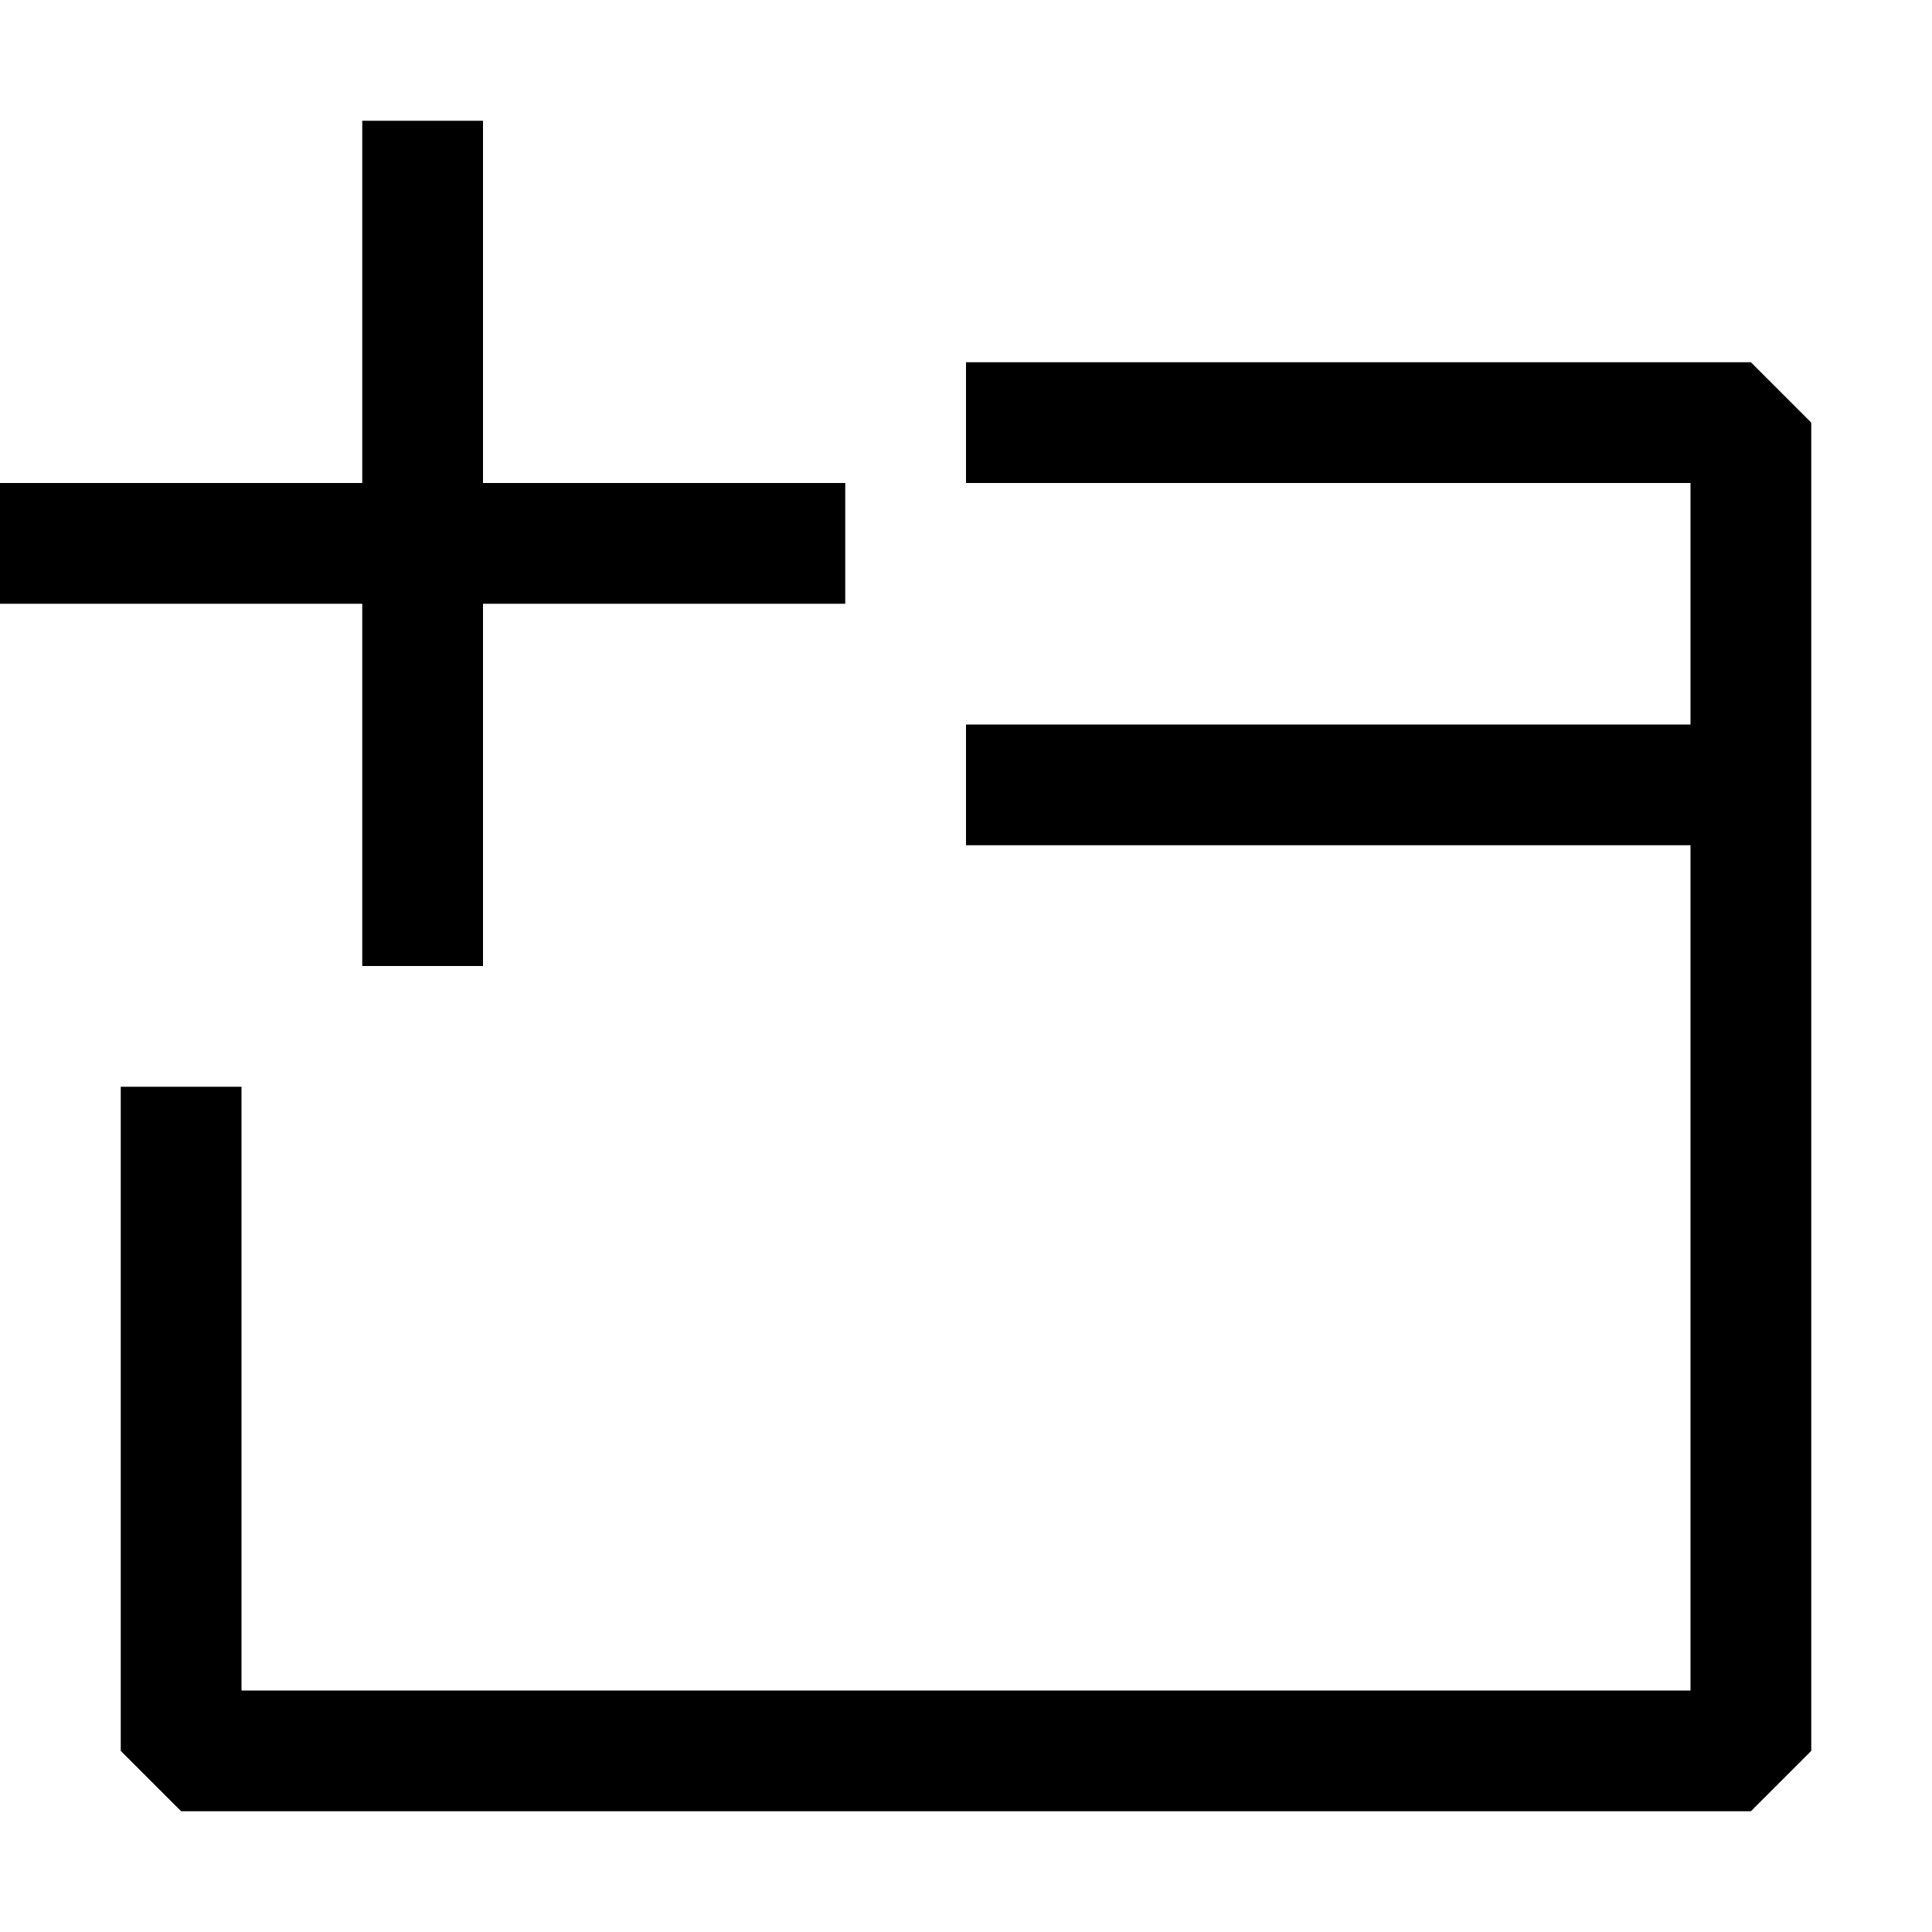
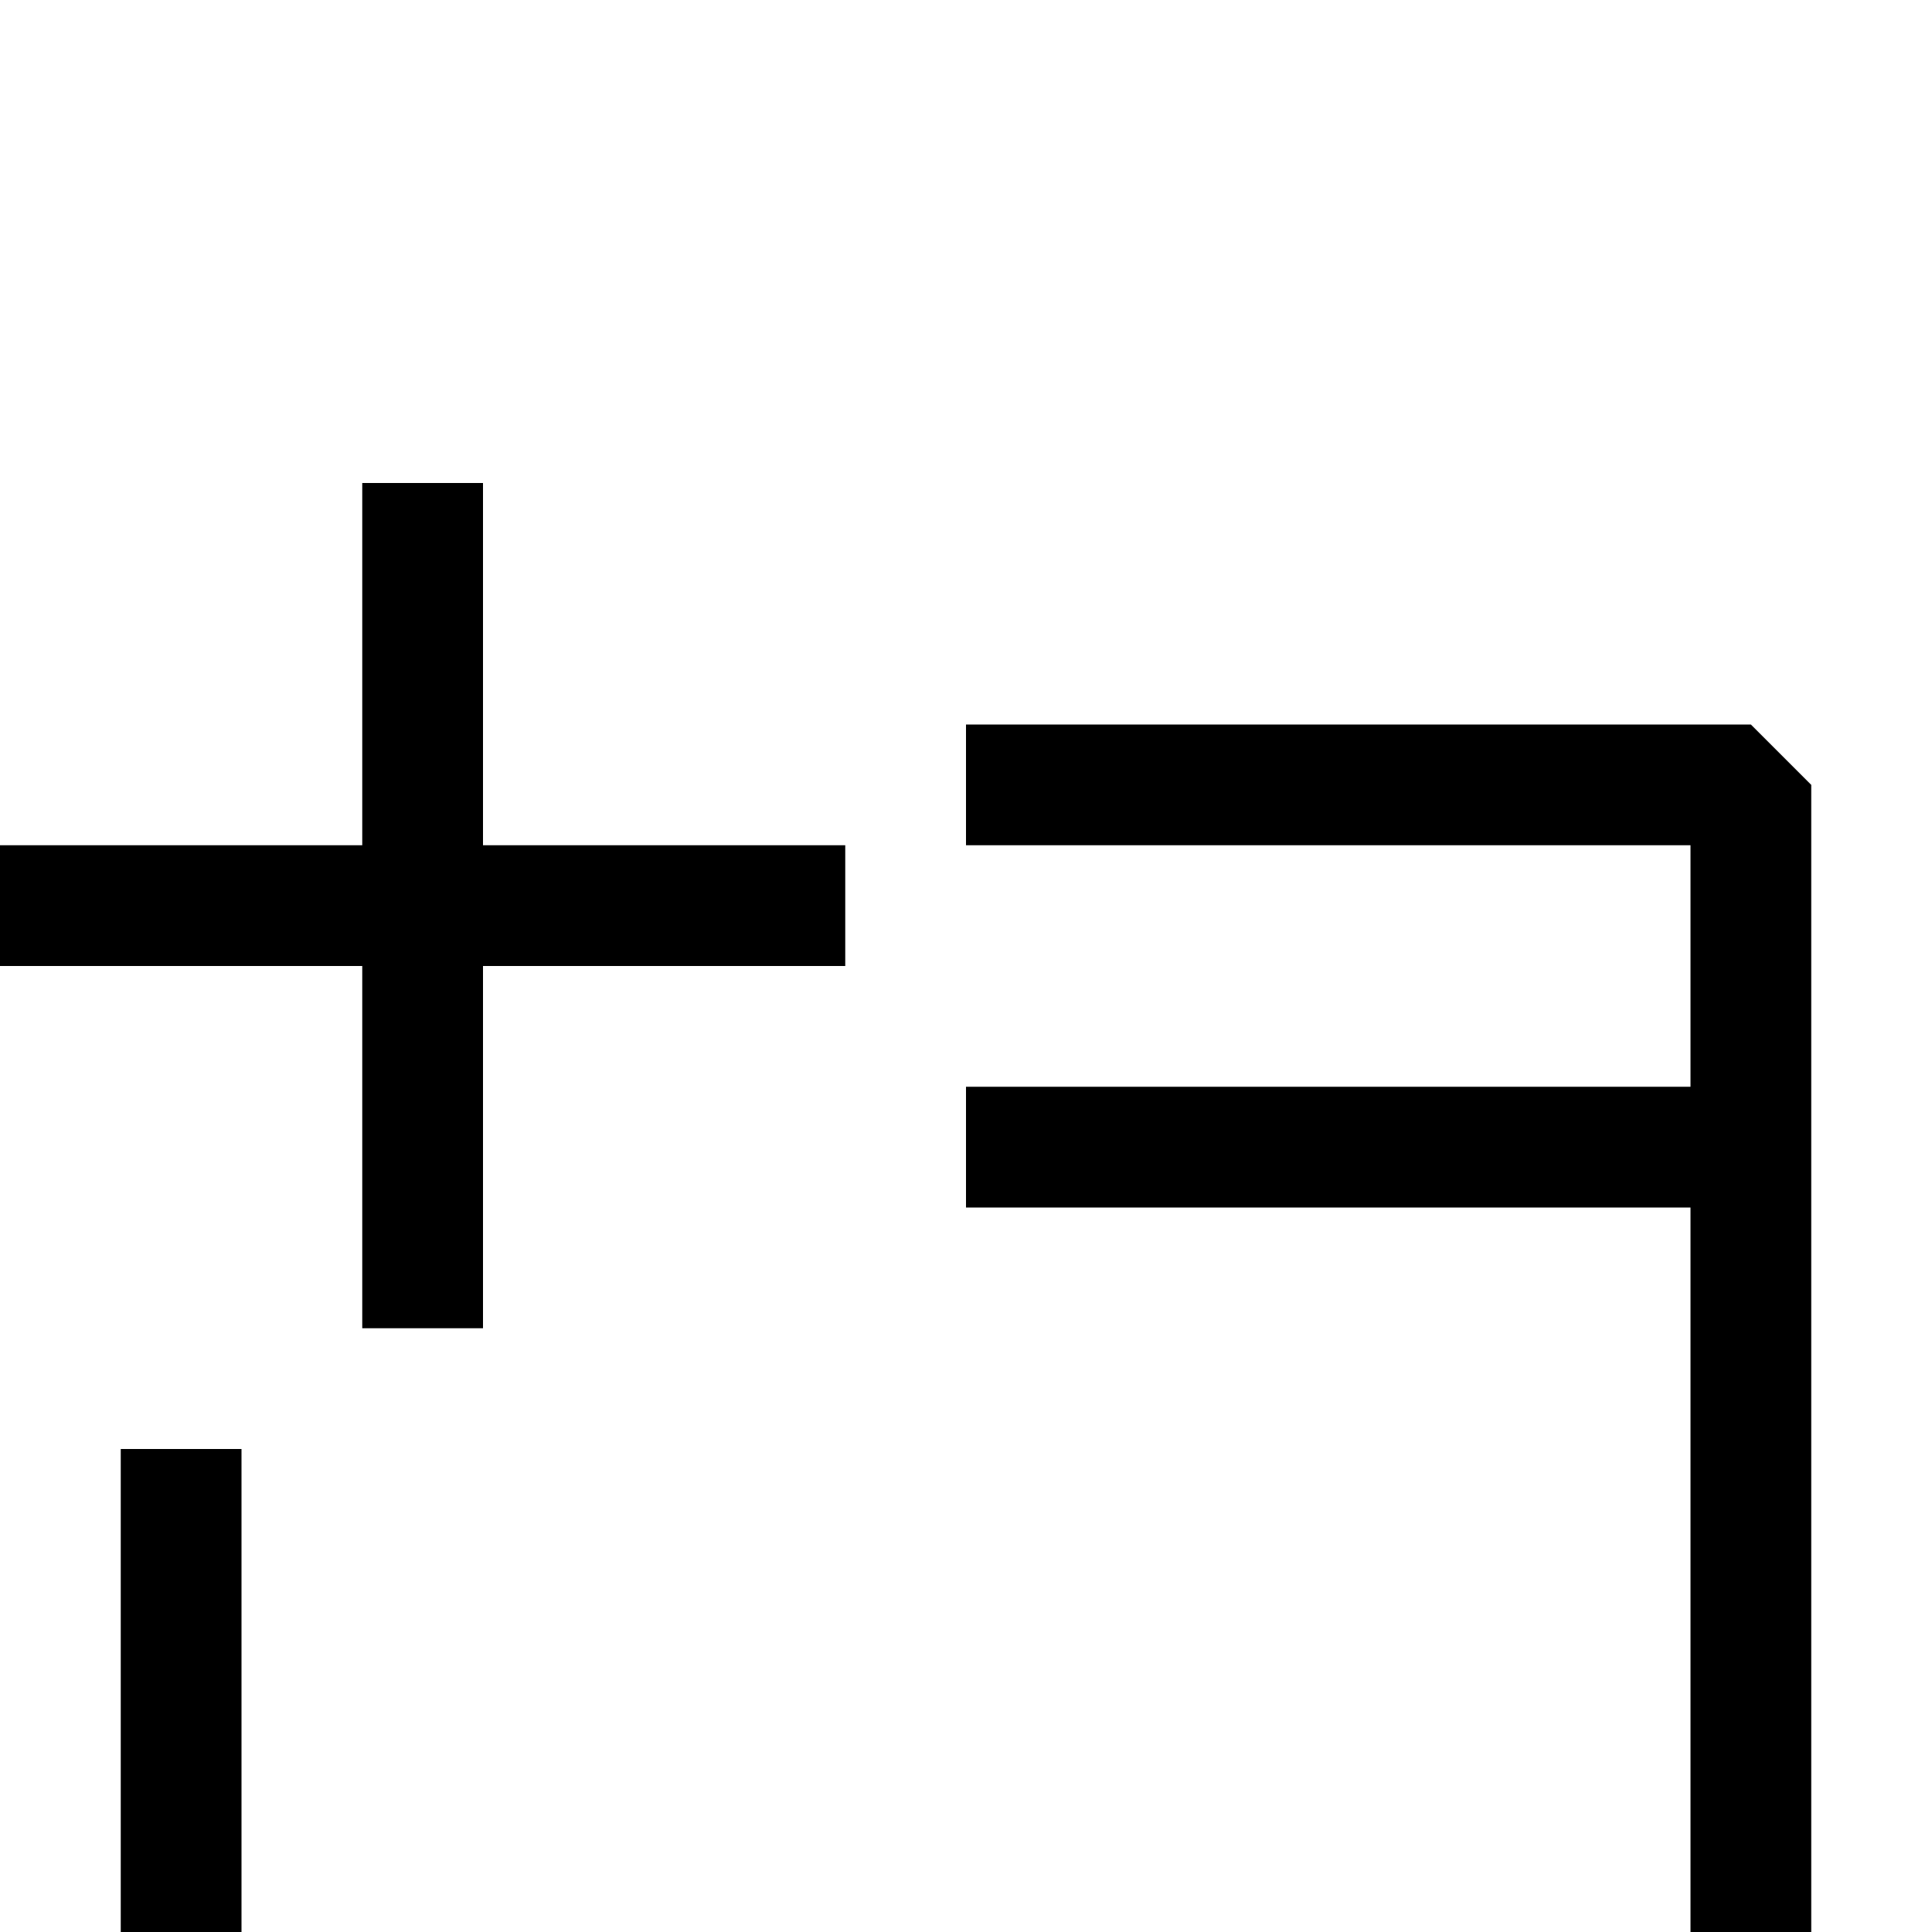
- <svg xmlns="http://www.w3.org/2000/svg" width="16" height="16" viewbox="0 -3.5 16 16" fill="currentColor">
+ <svg xmlns="http://www.w3.org/2000/svg" width="16" height="16" viewBox="0 -3 16 16" fill="currentColor">
  <path fill-rule="evenodd" clip-rule="evenodd" d="M4 4h3v1H4v3H3V5H0V4h3V1h1v3zM1 14.5V9h1v5h12V7H8V6h6V4H8V3h6.5l.5.5v11l-.5.5h-13l-.5-.5z" />
</svg>
